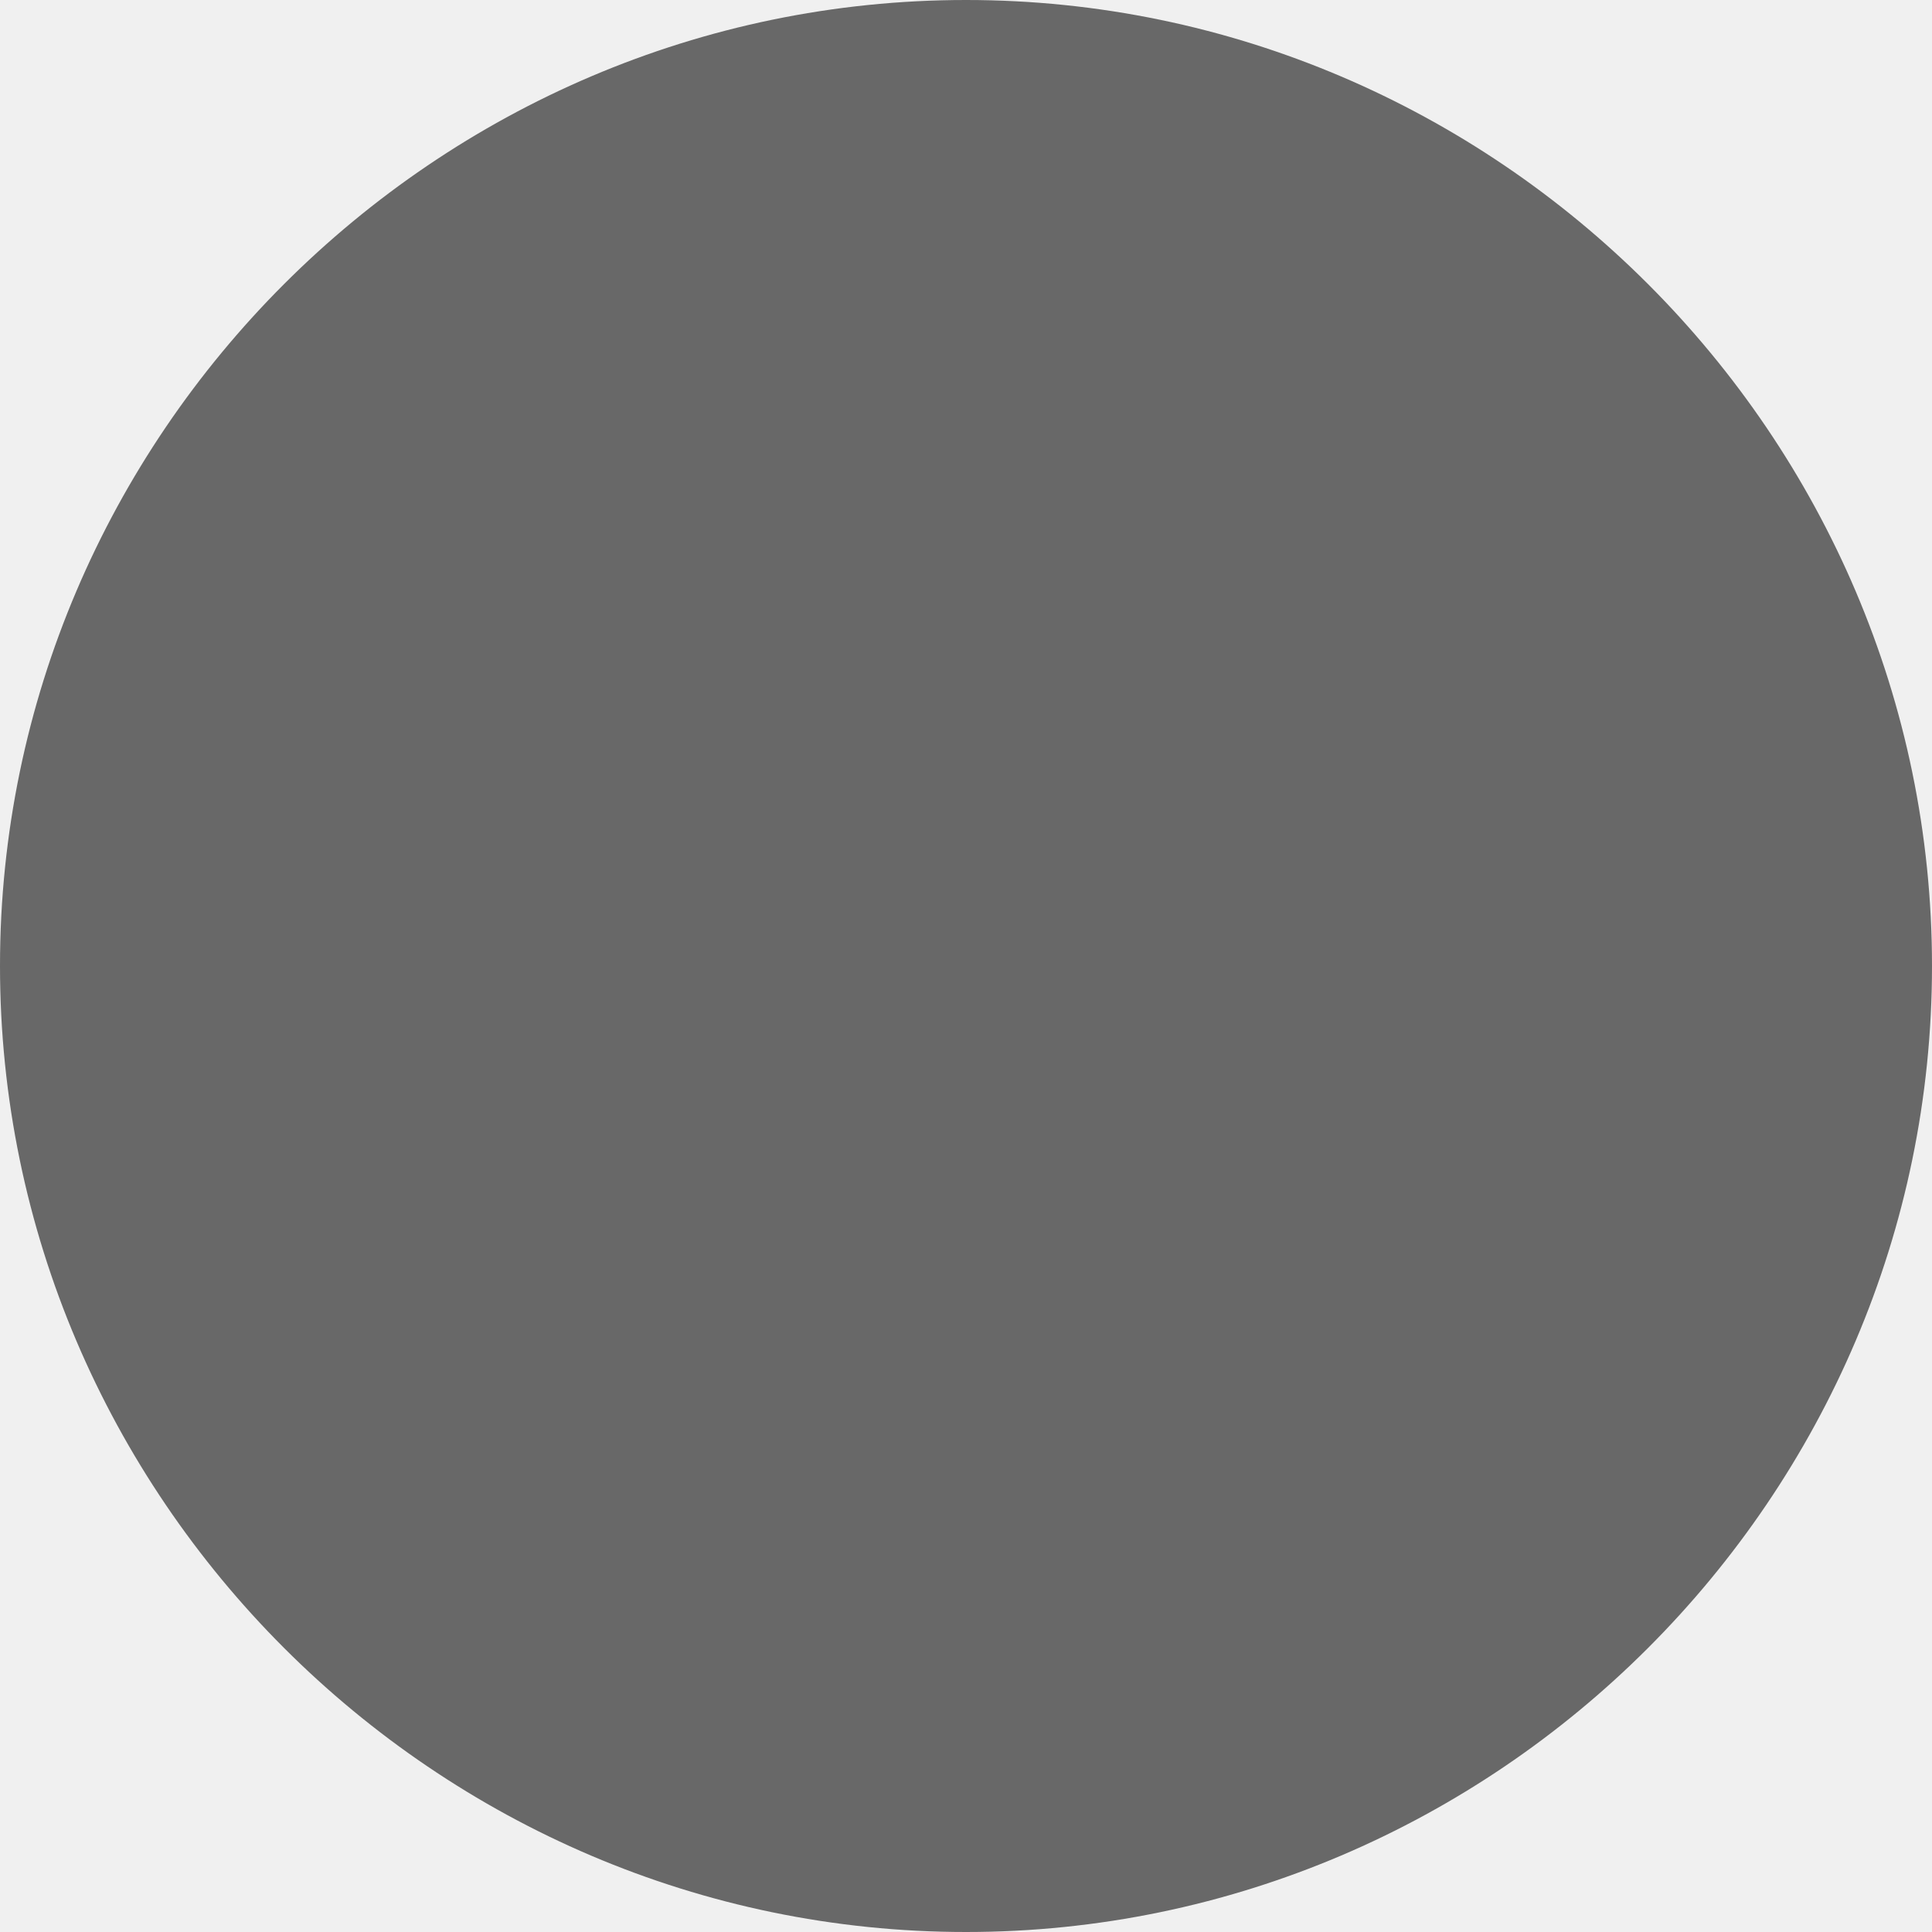
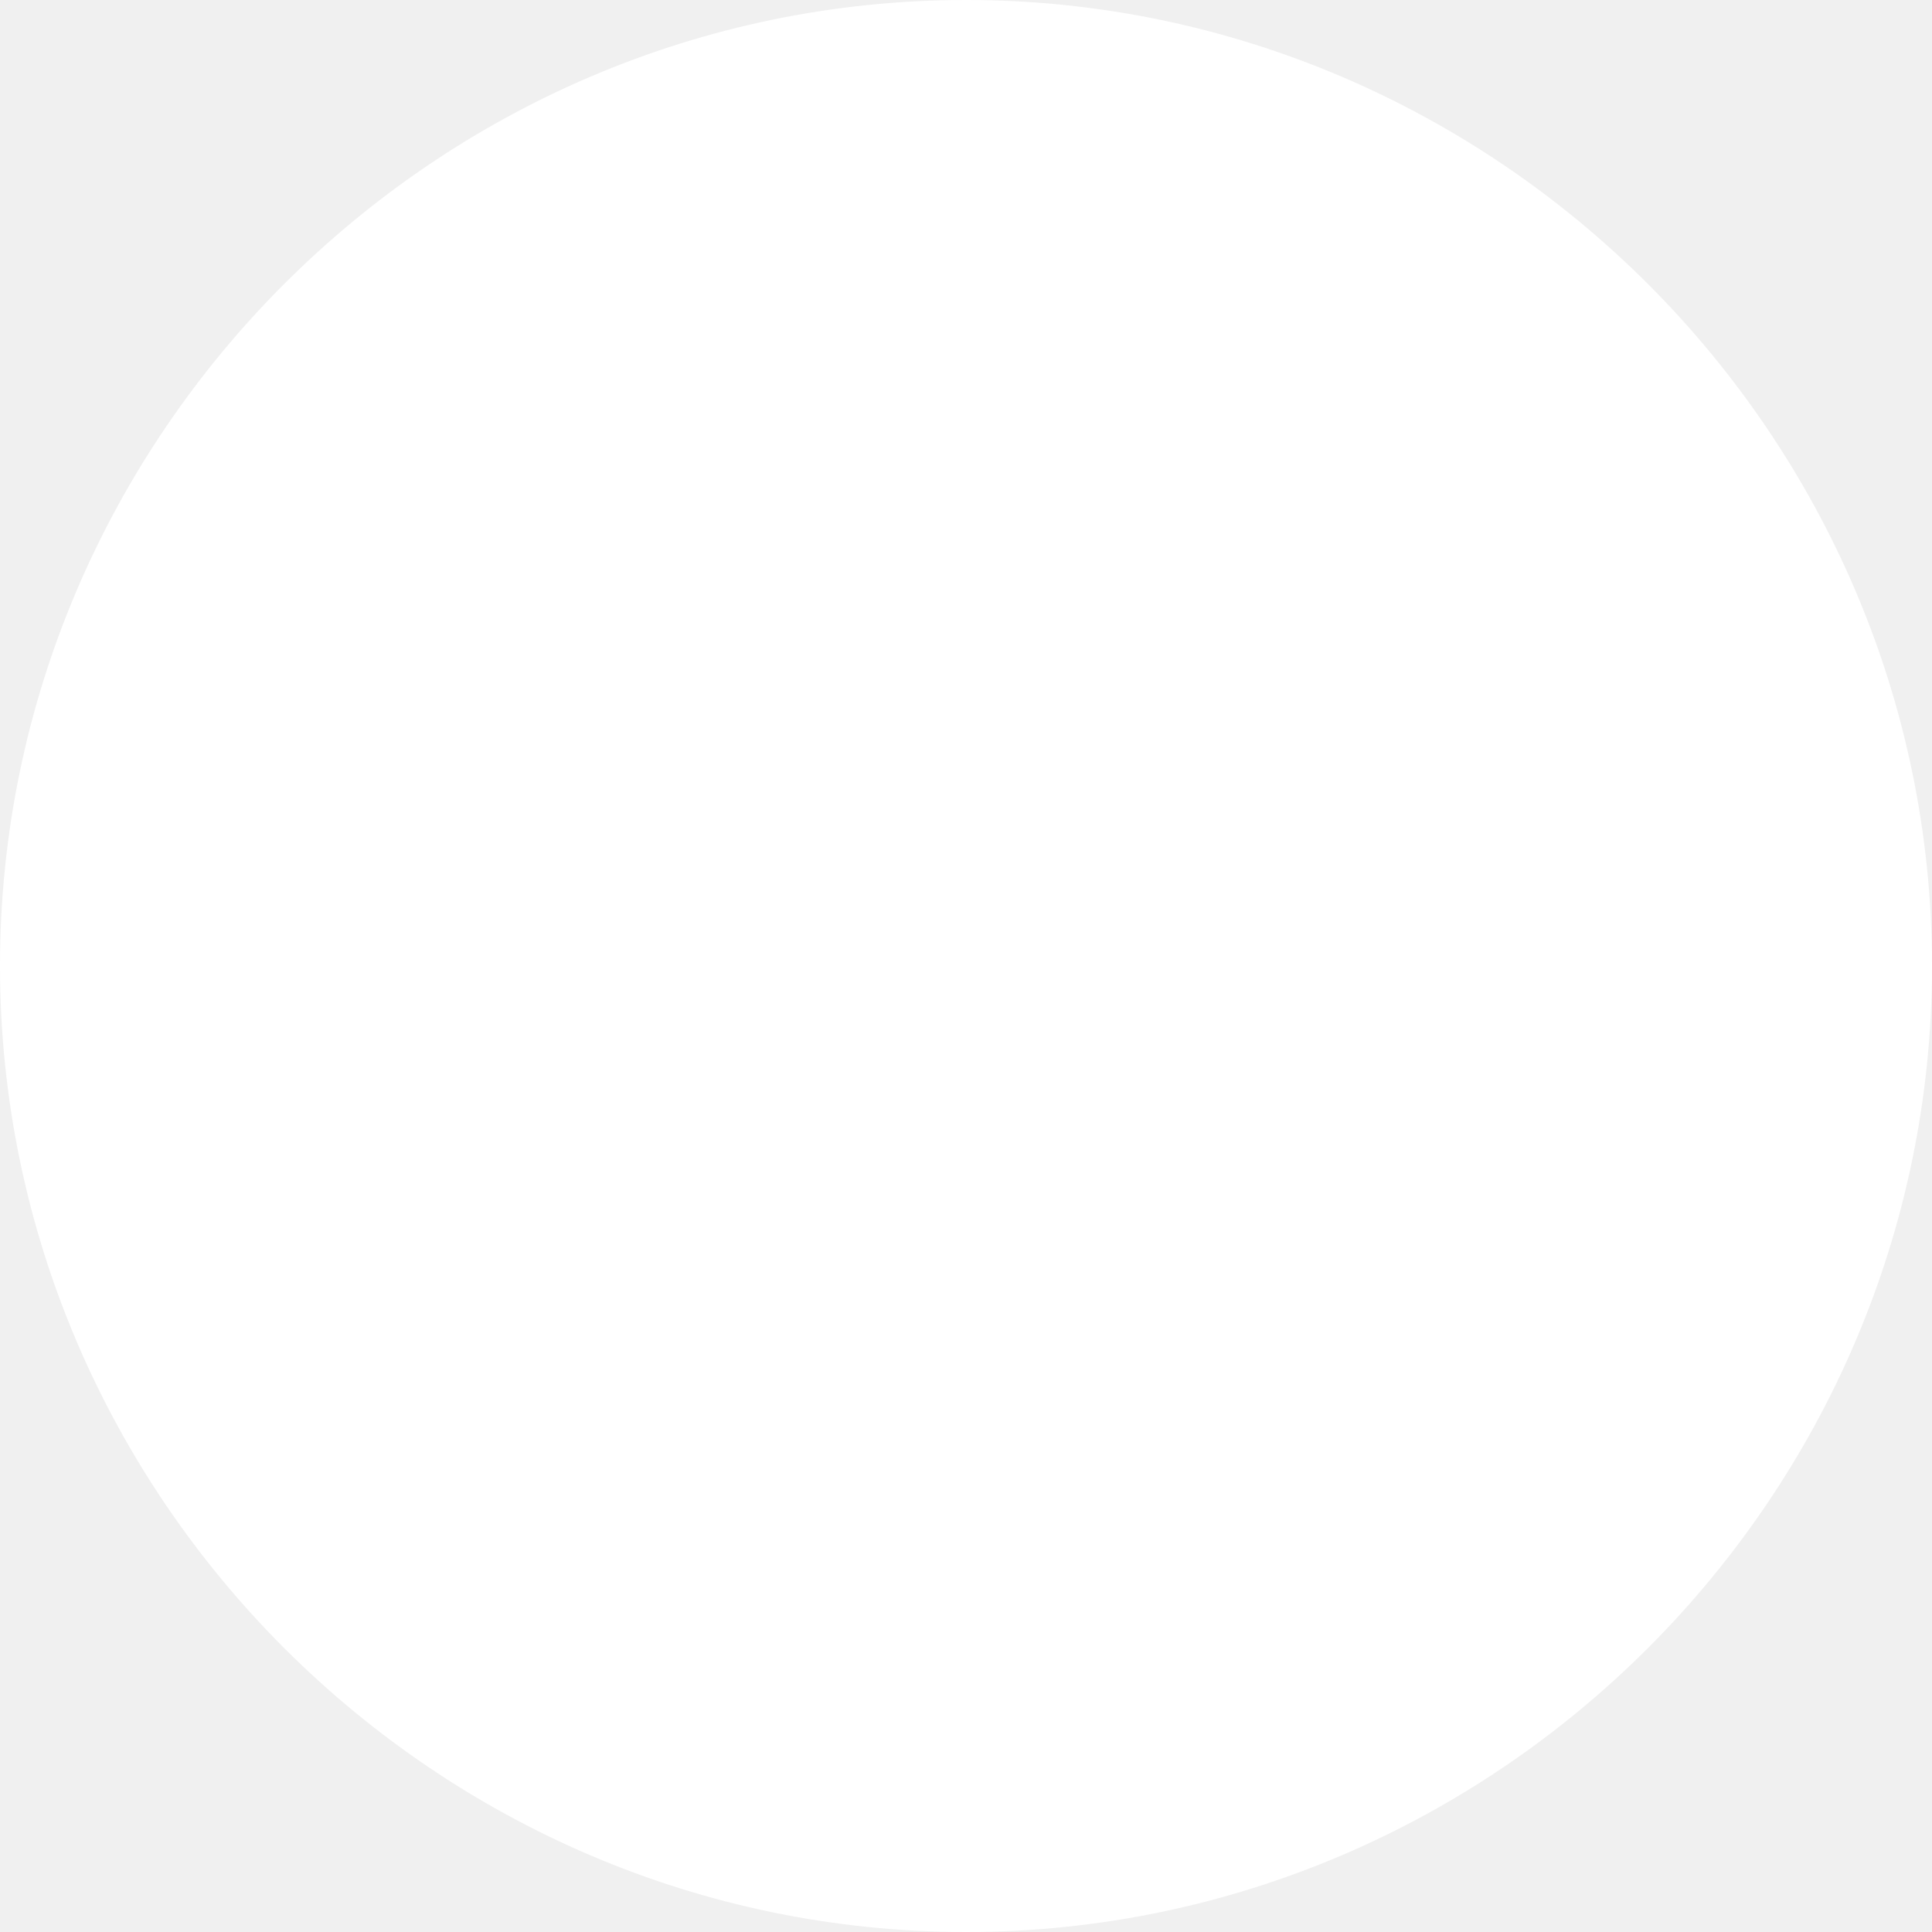
<svg xmlns="http://www.w3.org/2000/svg" version="1.1" id="Capa_1" x="0px" y="0px" viewBox="0 0 29.107 29.107" style="enable-background:new 0 0 29.107 29.107;" xml:space="preserve">
  <g>
-     <g id="c147_full_moon" fill="#686868 ">
+     <g id="c147_full_moon" fill="#fff ">
      <g>
        <path d="M14.554,0C6.561,0,0,6.562,0,14.552c0,7.996,6.561,14.555,14.554,14.555c7.996,0,14.553-6.559,14.553-14.555     C29.106,6.562,22.55,0,14.554,0z" />
      </g>
    </g>
    <g id="Capa_1_14_">
	</g>
  </g>
  <g>
</g>
  <g>
</g>
  <g>
</g>
  <g>
</g>
  <g>
</g>
  <g>
</g>
  <g>
</g>
  <g>
</g>
  <g>
</g>
  <g>
</g>
  <g>
</g>
  <g>
</g>
  <g>
</g>
  <g>
</g>
  <g>
</g>
</svg>
